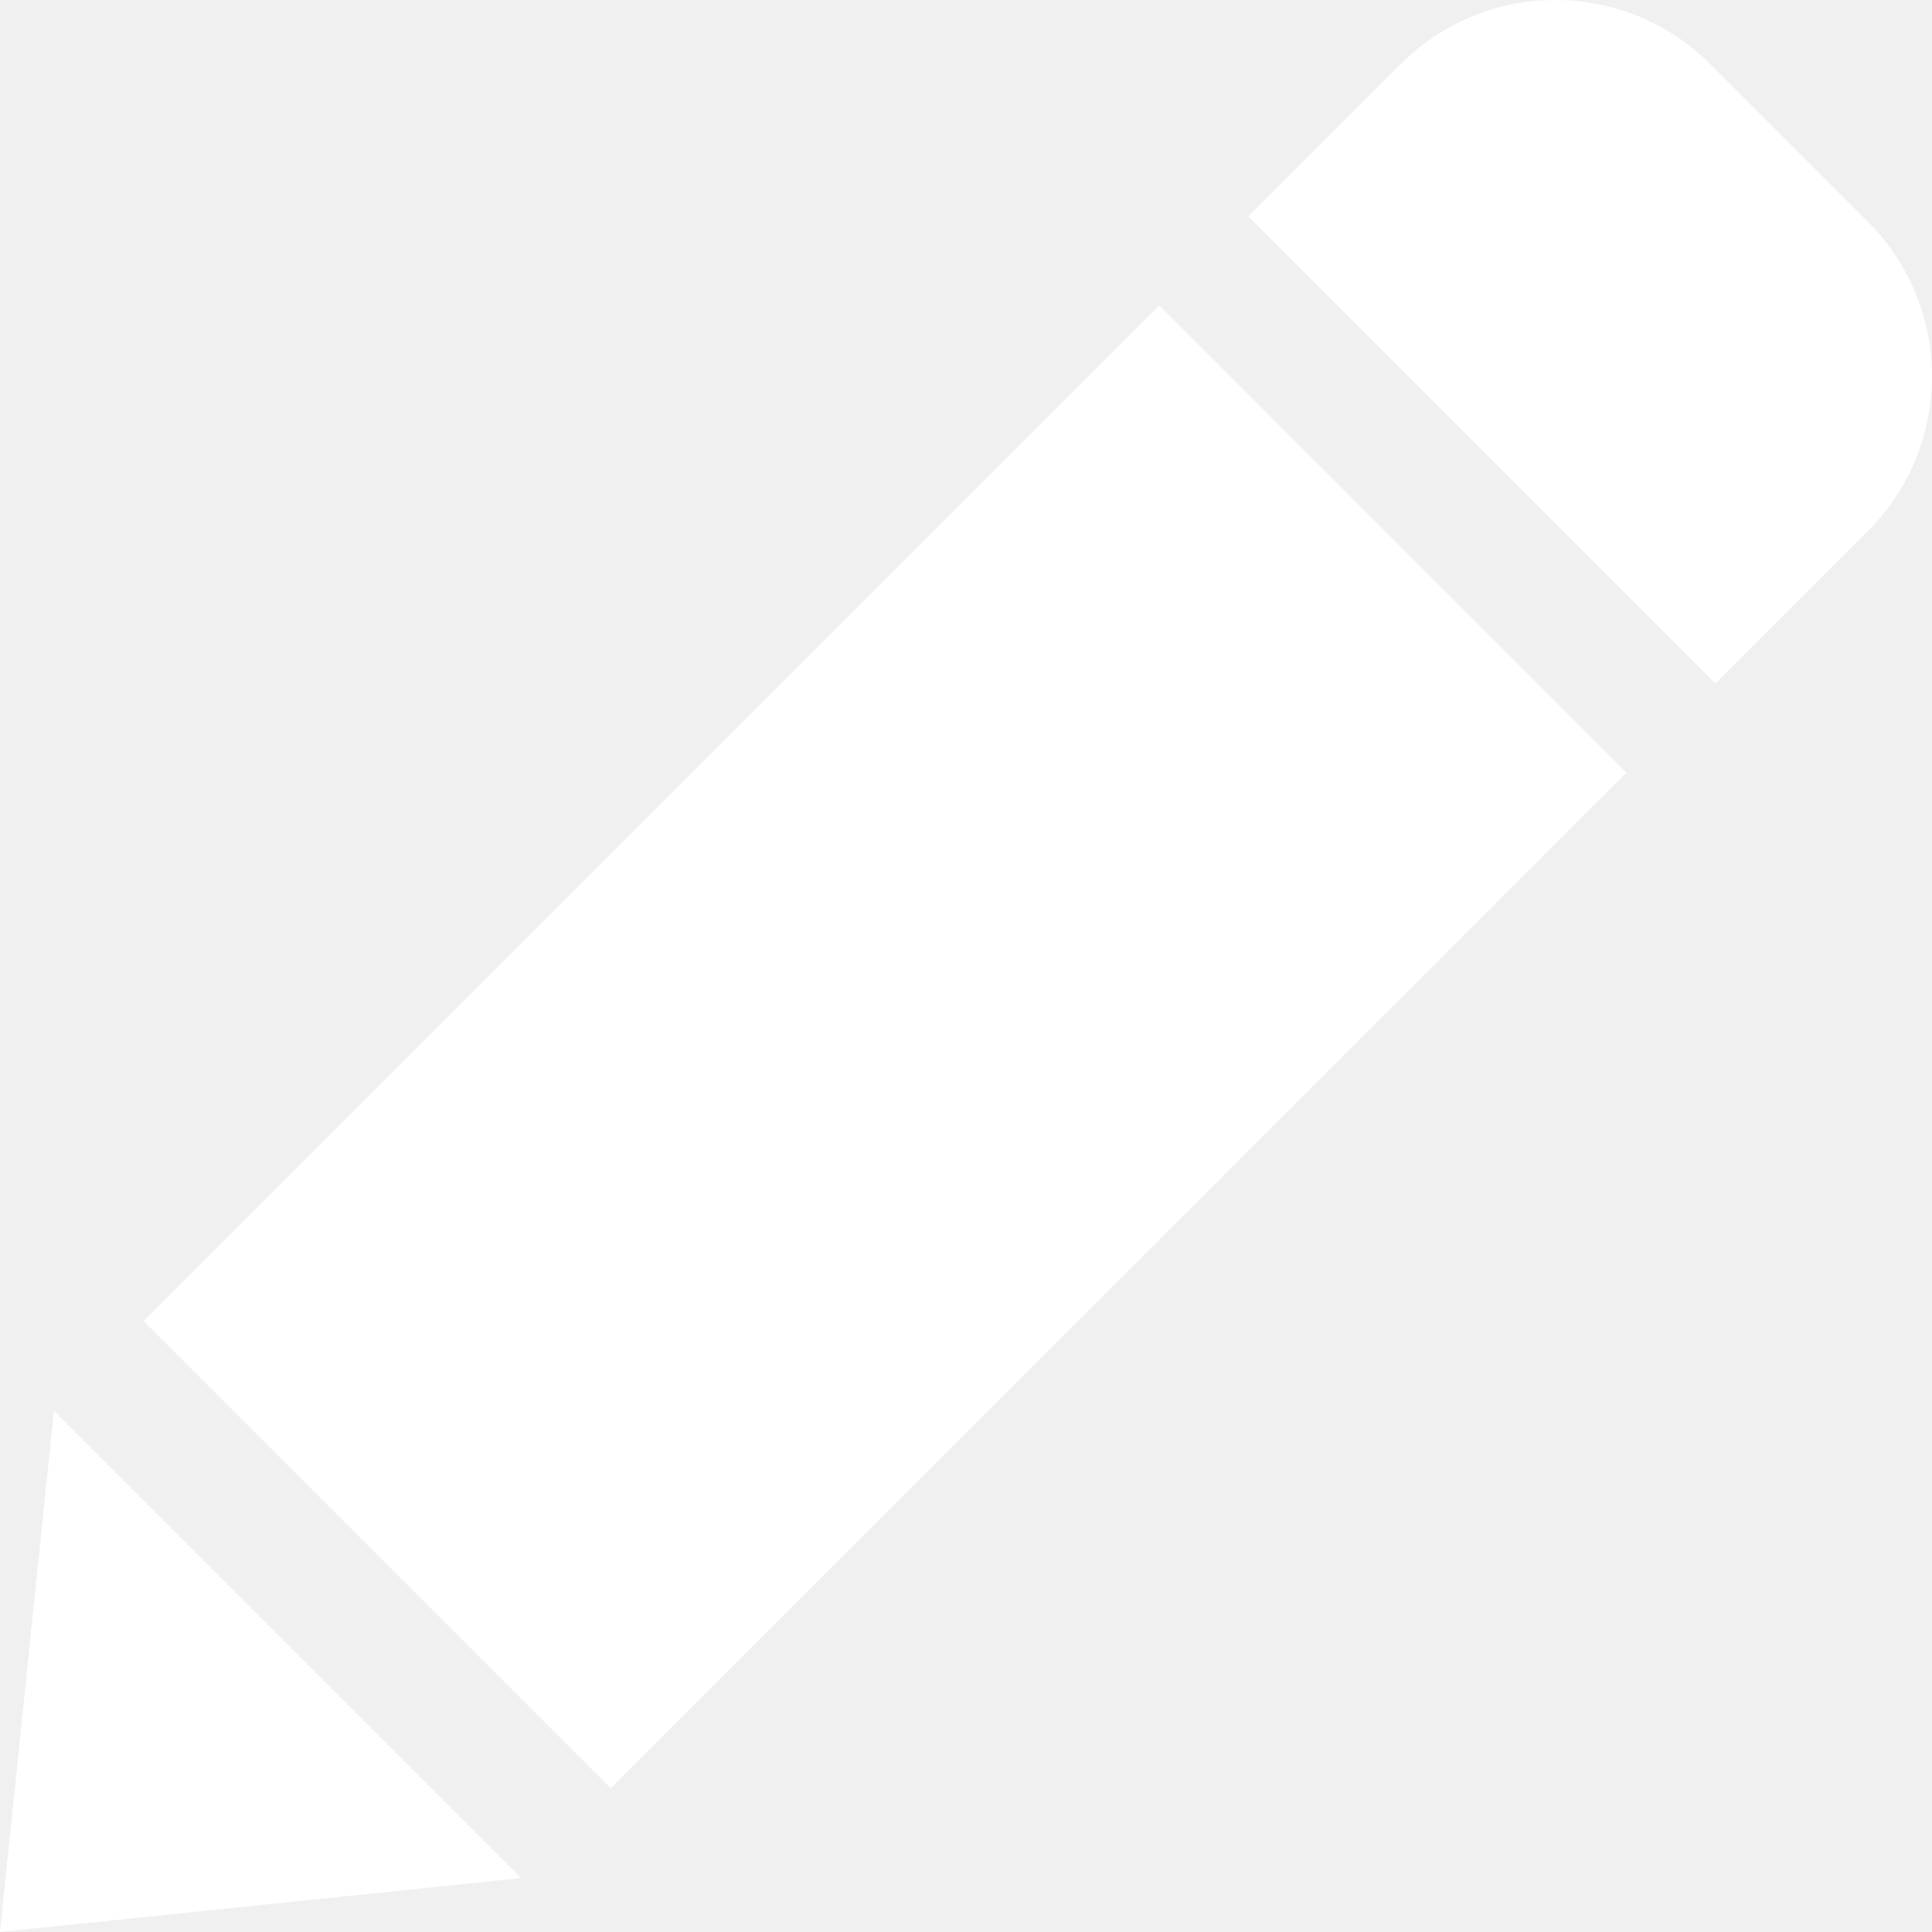
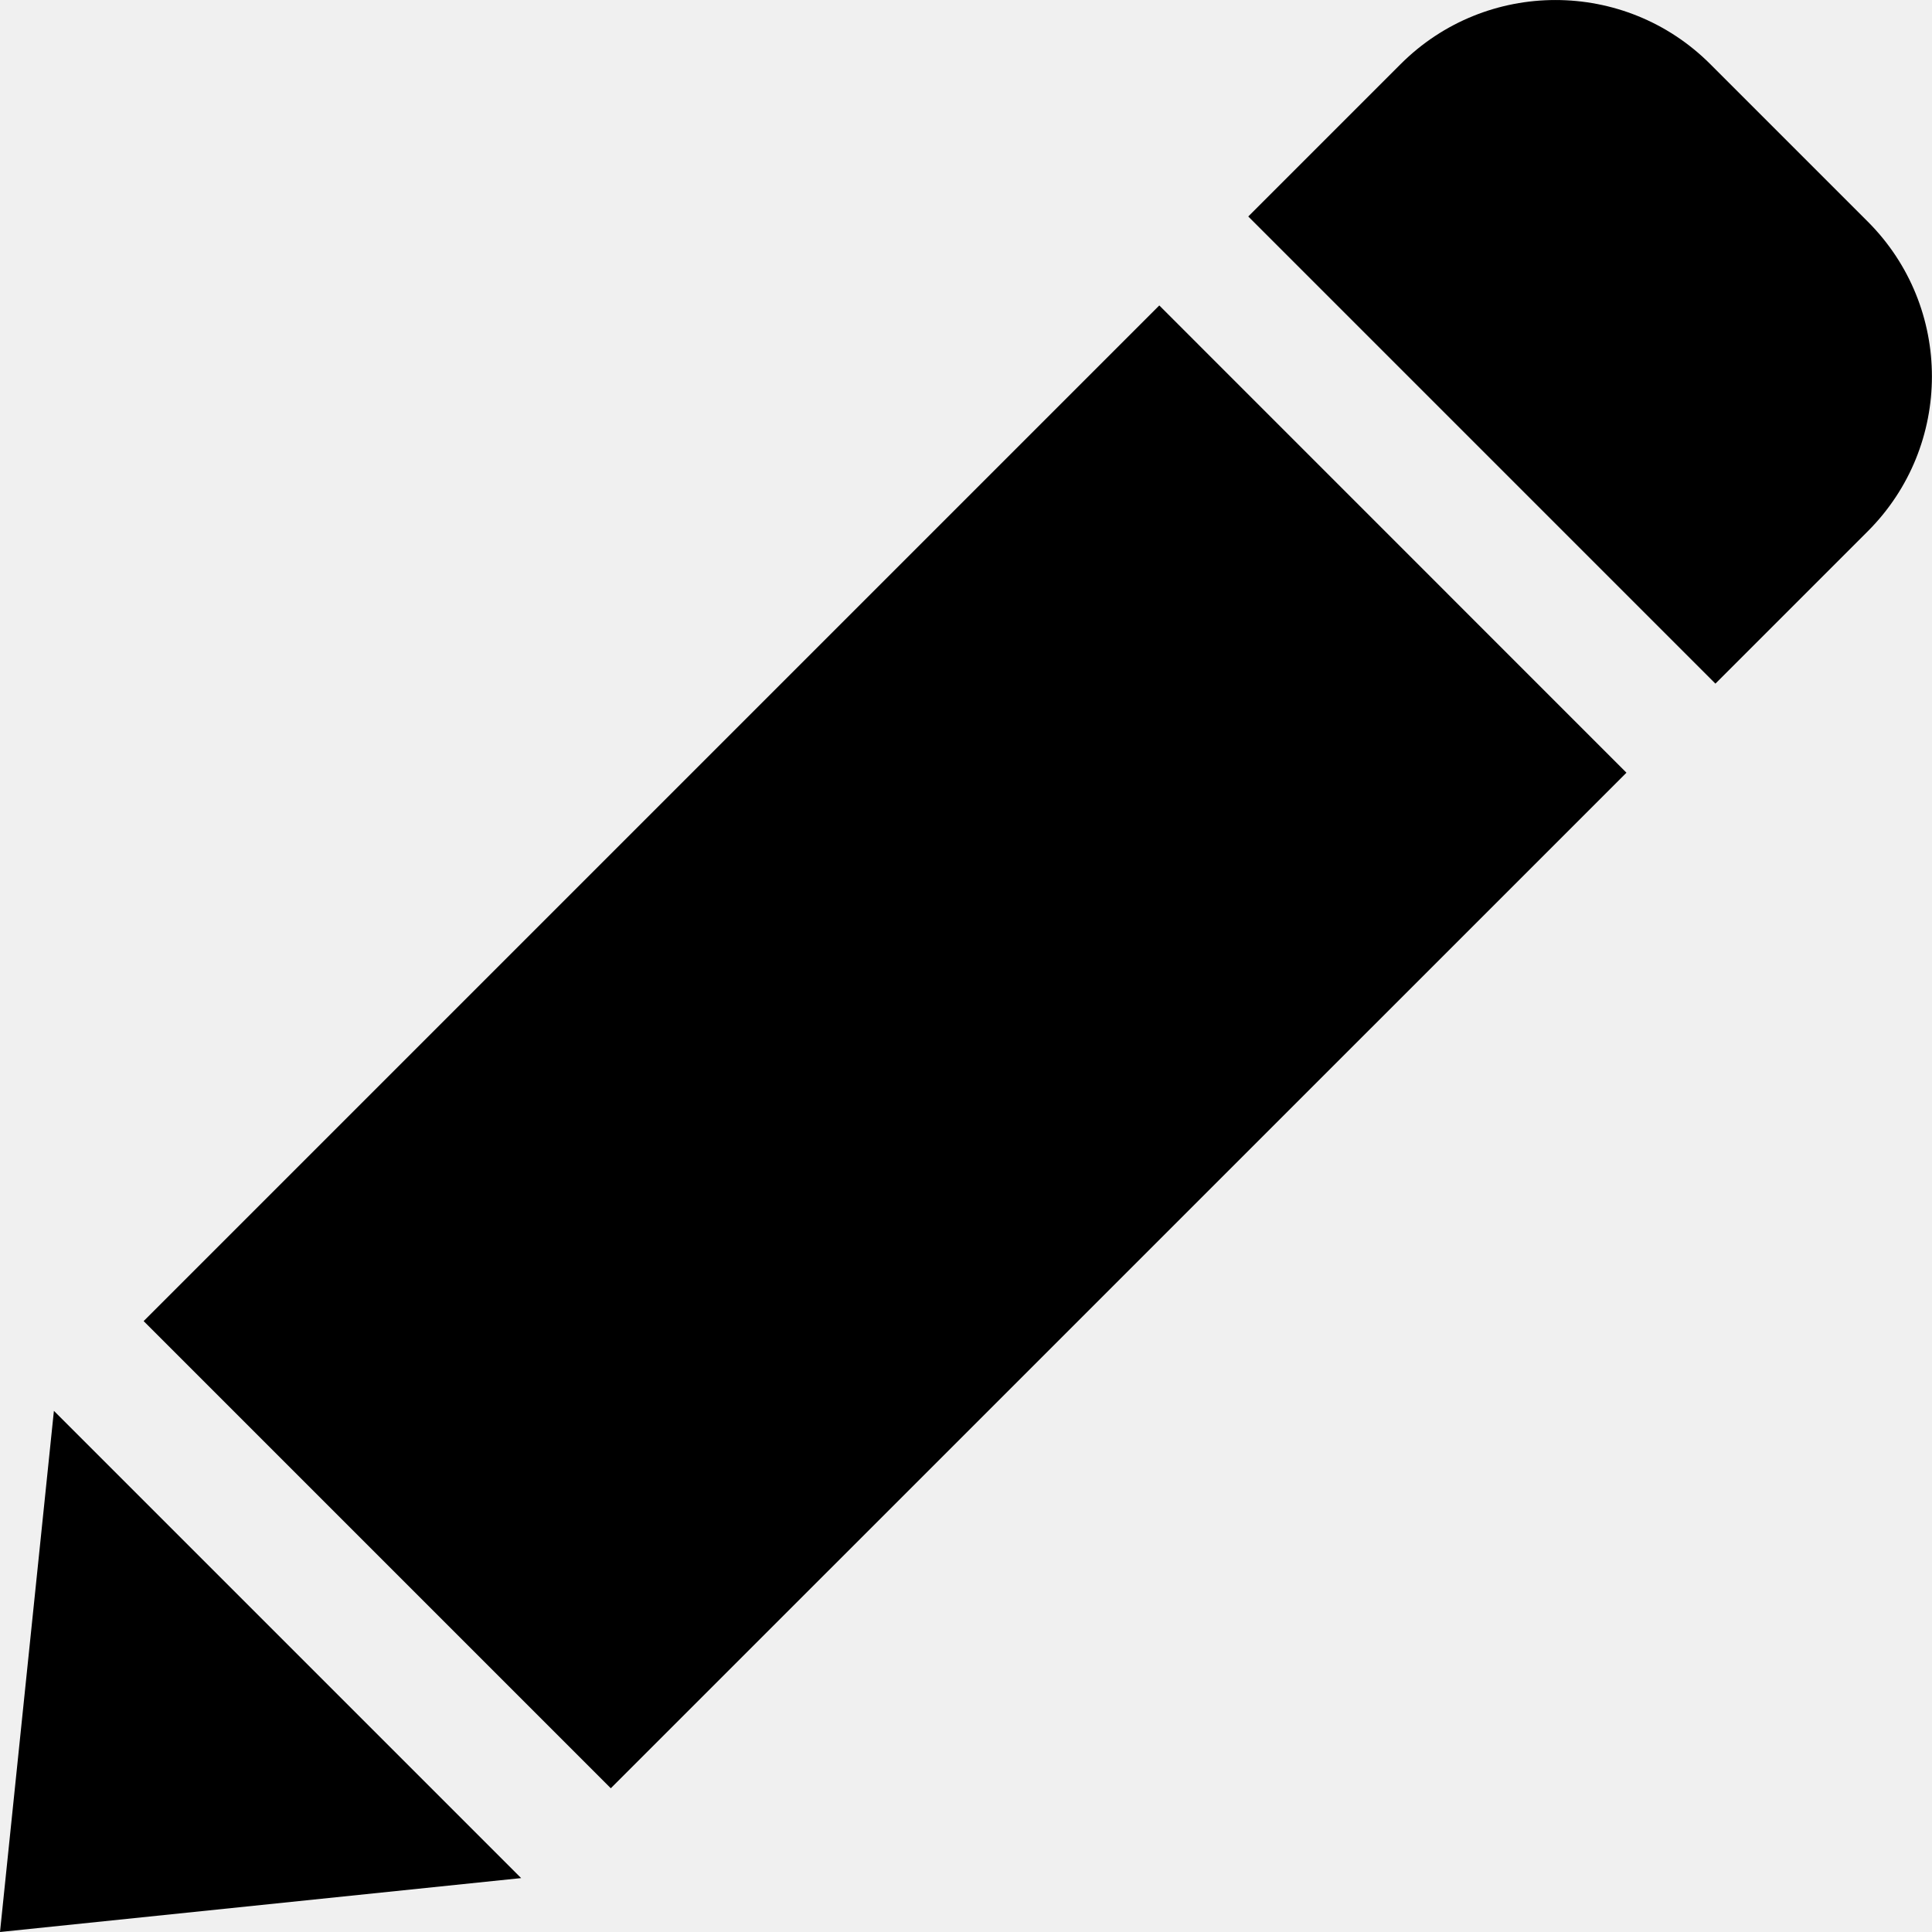
<svg xmlns="http://www.w3.org/2000/svg" width="20" height="20" viewBox="0 0 20 20" fill="none">
-   <path d="M0 20L5.395 19.442L0.558 14.605L0 20Z" fill="white" />
-   <path d="M12.001 3.162L16.837 7.999L6.323 18.512L1.487 13.676L12.001 3.162ZM19.335 5.5C20.22 4.615 20.221 3.18 19.335 2.294L17.705 0.664C16.82 -0.221 15.384 -0.221 14.499 0.664L12.922 2.241L17.758 7.077L19.335 5.5Z" fill="white" />
+   <path d="M0 20L5.395 19.442L0.558 14.605L0 20Z" fill="currentColor" />
+   <path d="M12.001 3.162L16.837 7.999L6.323 18.512L1.487 13.676L12.001 3.162ZM19.335 5.5C20.22 4.615 20.221 3.18 19.335 2.294L17.705 0.664C16.82 -0.221 15.384 -0.221 14.499 0.664L12.922 2.241L17.758 7.077L19.335 5.5Z" fill="currentColor" />
</svg>
